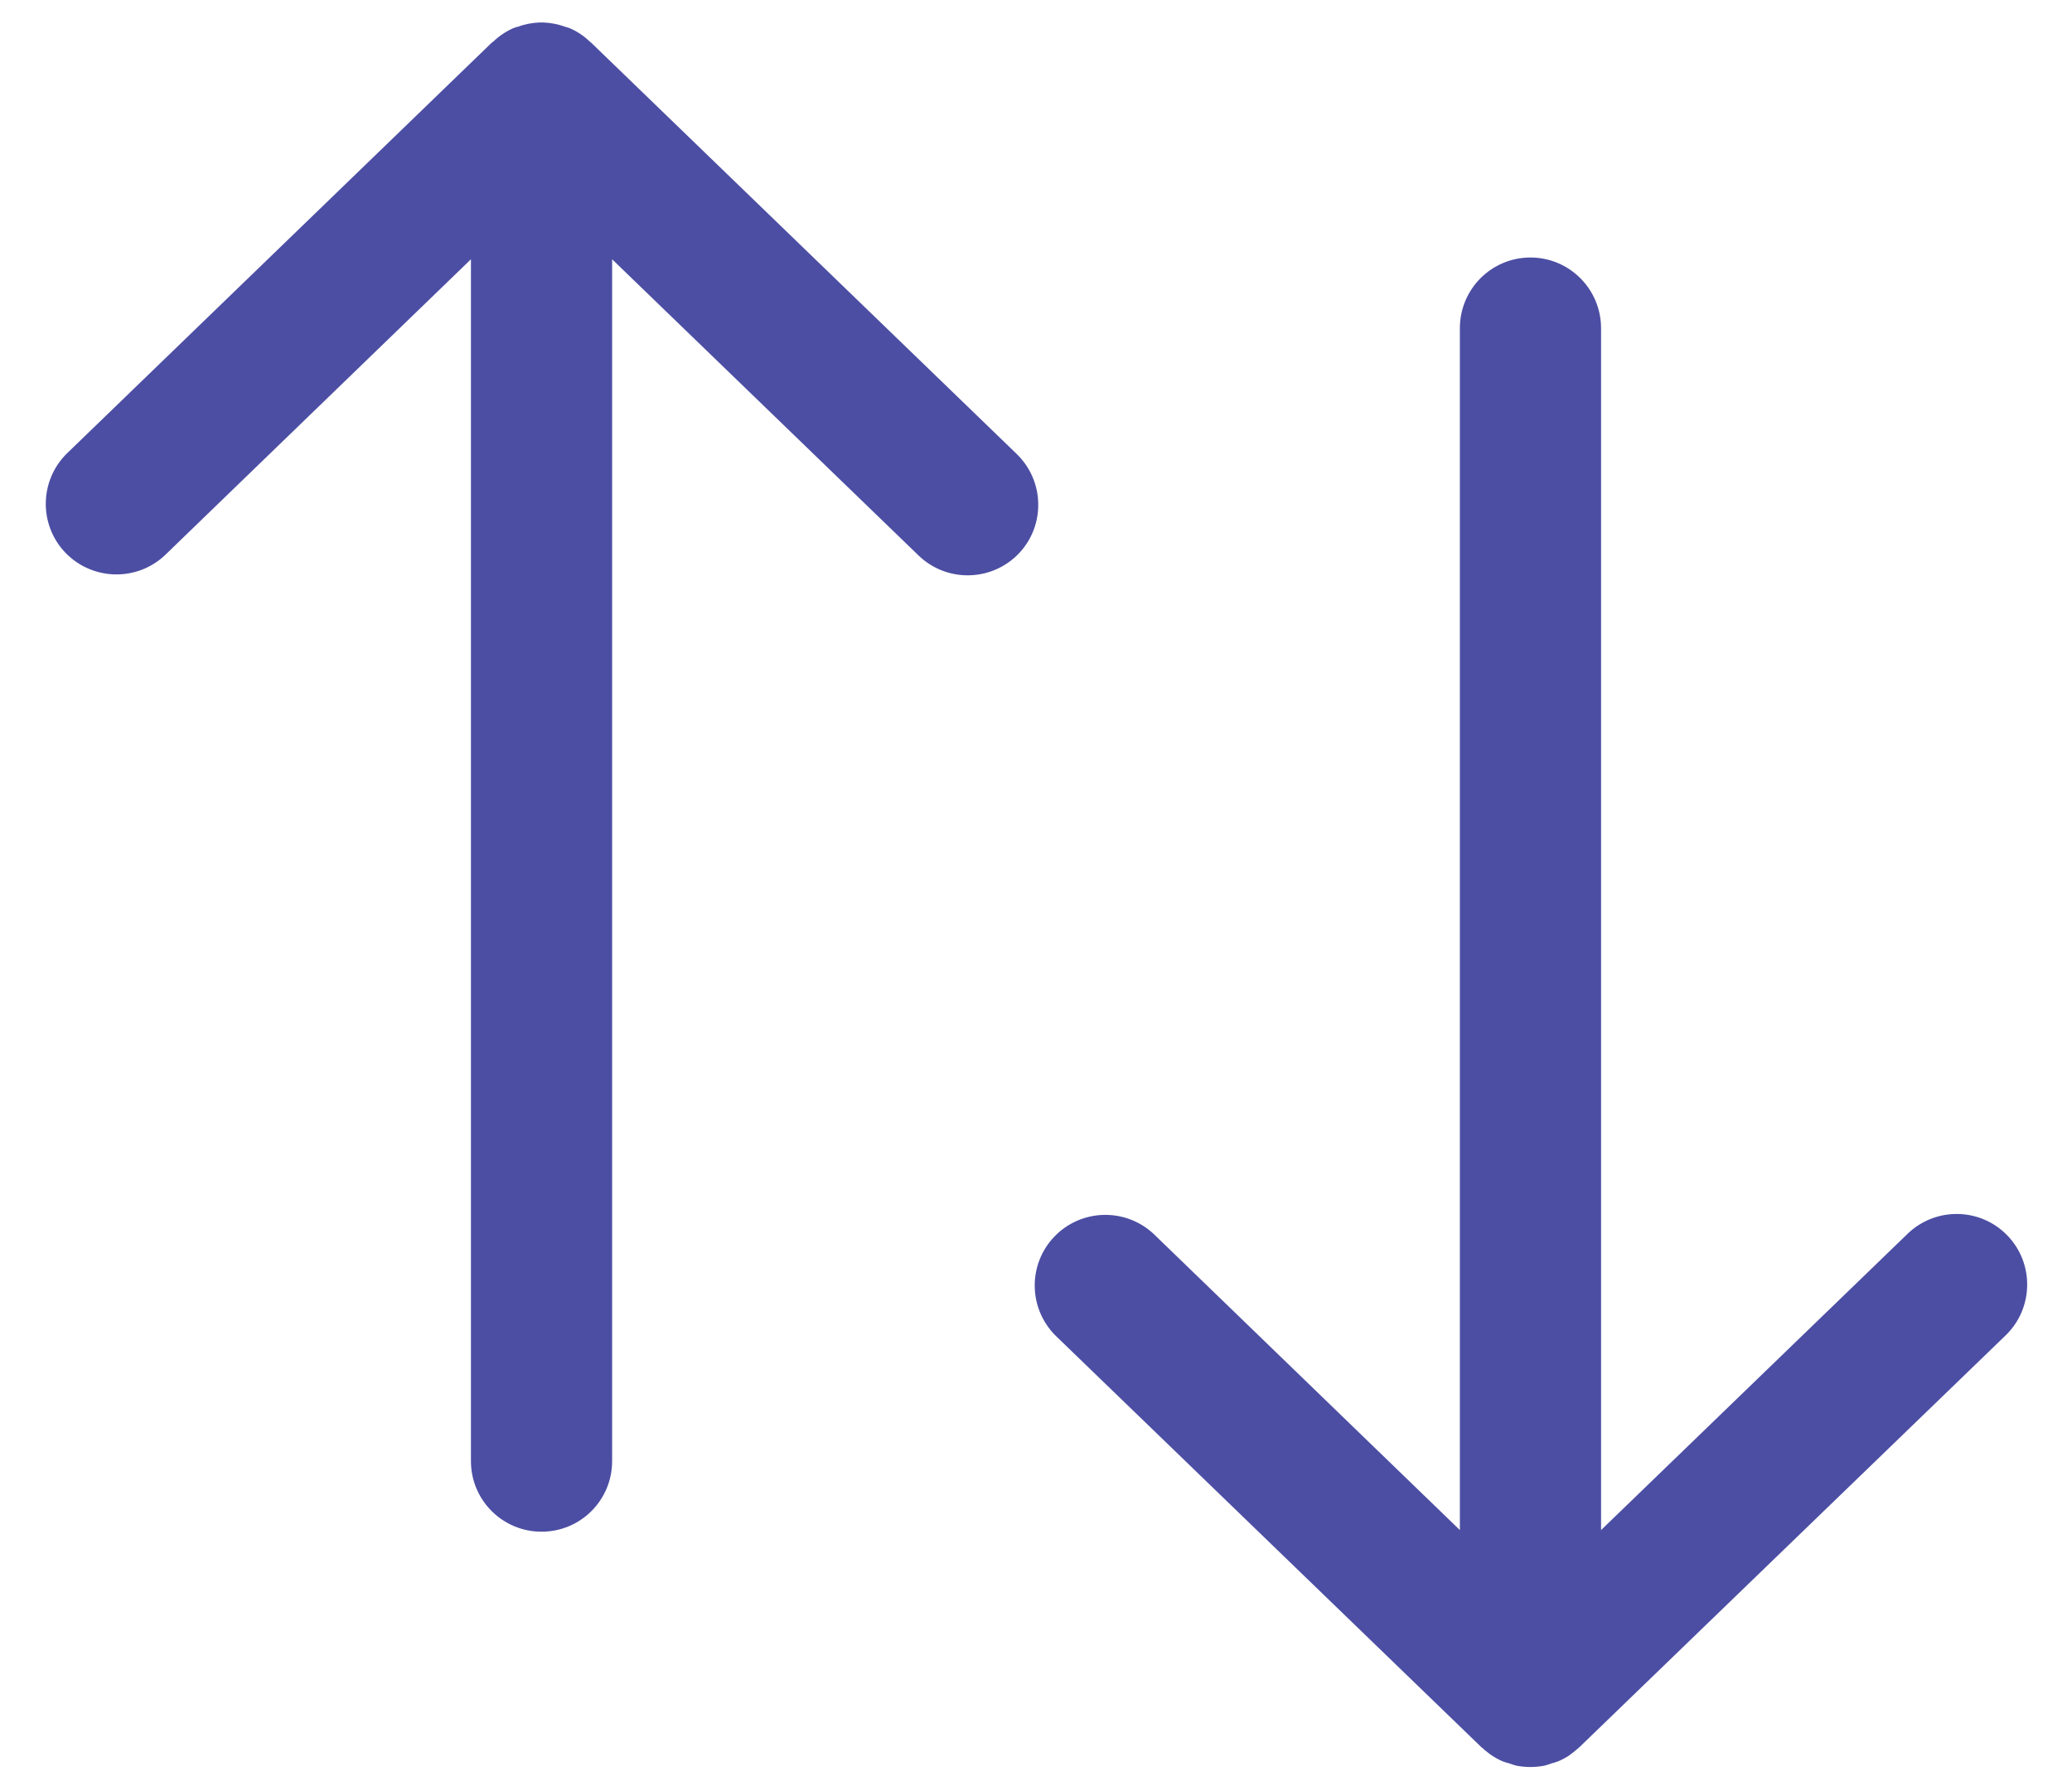
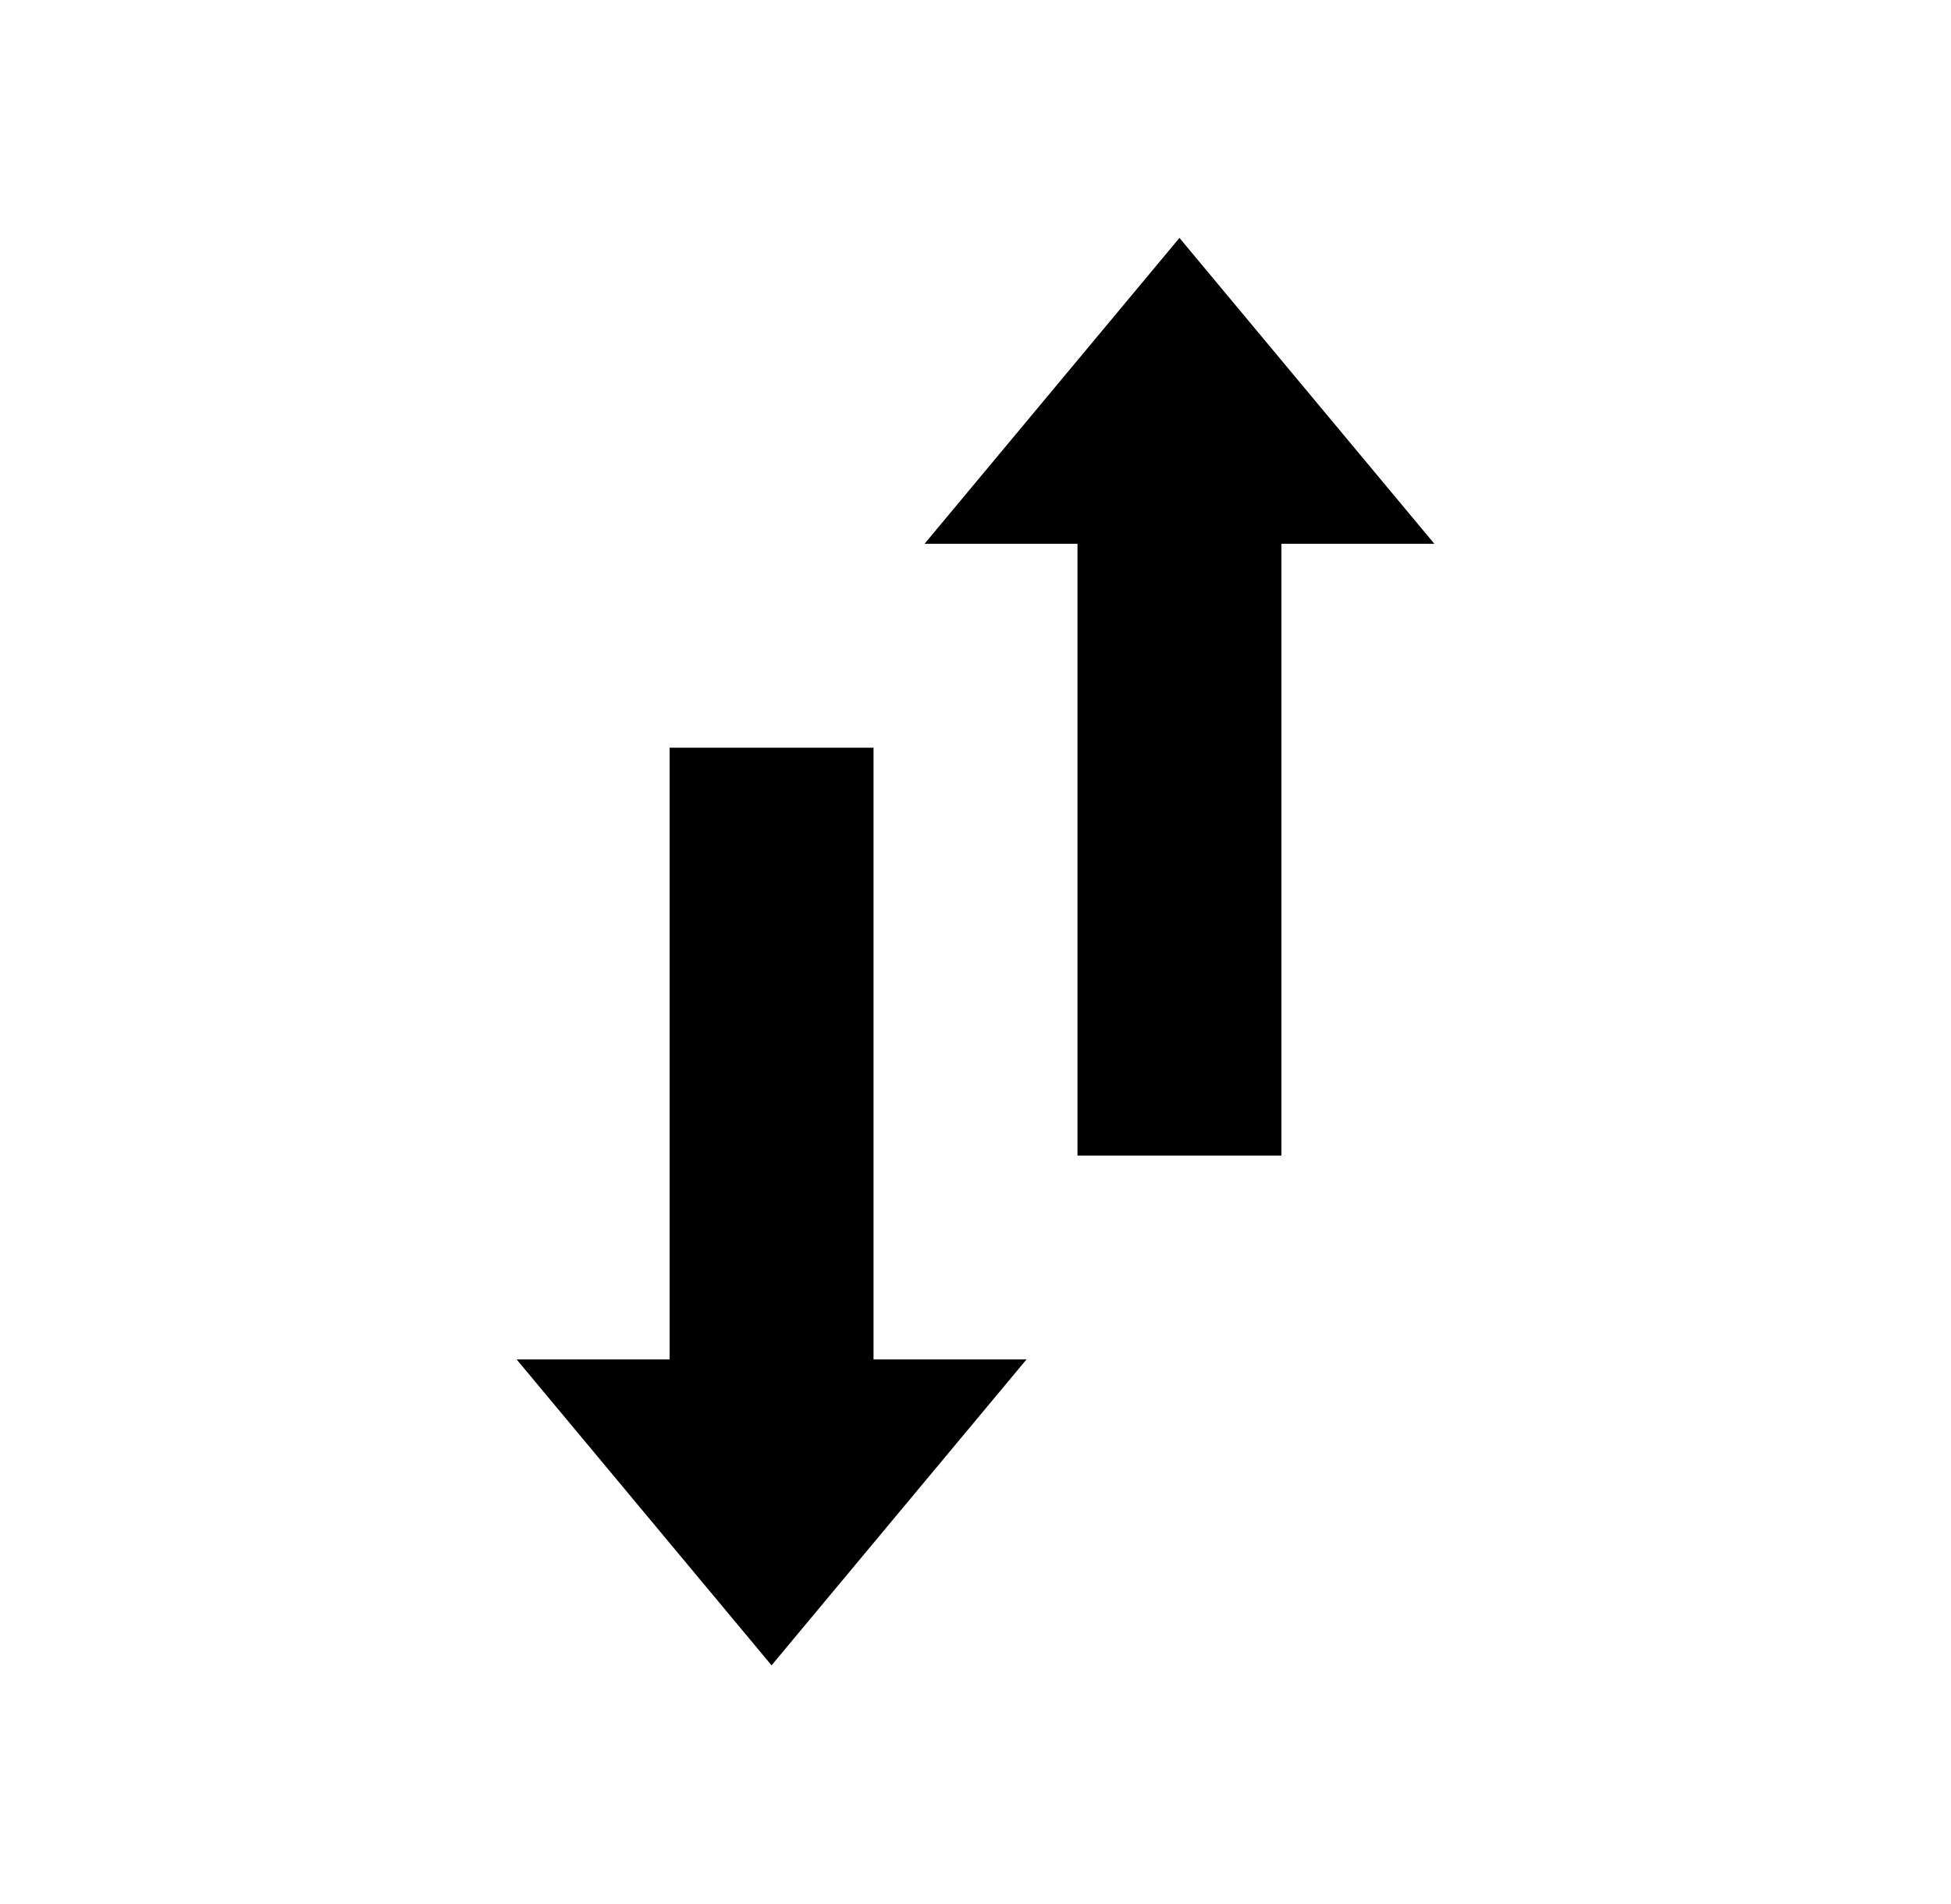
- <svg xmlns="http://www.w3.org/2000/svg" width="14px" height="12px" viewBox="0 0 14 12" version="1.1">
-   <defs />
-   <g id="Rubrix" stroke="none" stroke-width="1" fill="none" fill-rule="evenodd">
-     <g id="Sort-2" transform="translate(-856, -115)" fill="#4C4EA3" fill-rule="nonzero">
-       <g id="Group-10" transform="translate(333, 99)">
-         <g id="noun_sort-by_3323467" transform="translate(523, 16)">
-           <path d="M6.882,3.742 C6.699,3.931 6.397,3.937 6.207,3.754 L4.136,1.752 L4.136,9.873 C4.136,10.137 3.923,10.35 3.659,10.35 C3.396,10.35 3.182,10.137 3.182,9.873 L3.182,1.752 L1.111,3.755 C0.92,3.931 0.624,3.922 0.443,3.736 C0.263,3.549 0.265,3.253 0.448,3.068 L3.321,0.29 L3.327,0.285 L3.332,0.282 C3.372,0.243 3.419,0.212 3.471,0.189 C3.475,0.189 3.479,0.187 3.482,0.185 C3.486,0.184 3.491,0.183 3.495,0.182 C3.543,0.164 3.593,0.154 3.644,0.152 L3.652,0.152 L3.658,0.152 L3.664,0.152 C3.667,0.152 3.67,0.152 3.672,0.152 C3.723,0.154 3.774,0.164 3.822,0.182 C3.825,0.182 3.829,0.184 3.833,0.185 C3.837,0.187 3.841,0.187 3.844,0.189 L3.846,0.189 C3.898,0.211 3.945,0.242 3.985,0.281 L3.989,0.284 L3.995,0.289 L6.869,3.067 C6.96,3.155 7.013,3.275 7.015,3.402 C7.018,3.528 6.97,3.651 6.882,3.742 Z M13.564,8.349 C13.381,8.159 13.079,8.154 12.889,8.337 L10.818,10.339 L10.818,2.218 C10.818,1.954 10.604,1.74 10.341,1.74 C10.077,1.74 9.864,1.954 9.864,2.218 L9.864,10.339 L7.793,8.336 C7.602,8.16 7.306,8.168 7.125,8.355 C6.945,8.542 6.947,8.838 7.13,9.023 L10.003,11.8 L10.009,11.806 C10.009,11.807 10.012,11.808 10.014,11.809 C10.029,11.824 10.046,11.837 10.063,11.85 C10.067,11.852 10.07,11.856 10.074,11.858 C10.1,11.876 10.127,11.891 10.156,11.903 L10.163,11.905 C10.165,11.906 10.168,11.907 10.171,11.908 C10.18,11.911 10.19,11.913 10.199,11.916 C10.215,11.922 10.23,11.927 10.246,11.931 C10.308,11.943 10.373,11.943 10.435,11.931 C10.453,11.926 10.471,11.921 10.488,11.914 C10.495,11.912 10.503,11.911 10.51,11.908 C10.513,11.907 10.516,11.906 10.518,11.905 L10.525,11.903 C10.554,11.891 10.582,11.876 10.608,11.858 L10.614,11.853 C10.633,11.839 10.651,11.825 10.668,11.809 L10.672,11.806 L10.678,11.8 L13.552,9.023 C13.741,8.84 13.746,8.538 13.564,8.349 Z" id="Shape" />
-         </g>
-       </g>
-     </g>
-   </g>
+ <svg xmlns="http://www.w3.org/2000/svg" width="41" height="40" viewBox="0 0 41 40" fill="none">
+   <path d="M21.572 28.571H18.357L18.357 15.714H14.072L14.072 28.571H10.857L16.214 35L21.572 28.571Z" fill="black" />
+   <path d="M30.143 11.429H26.929L26.929 24.286H22.643L22.643 11.429H19.429L24.786 5L30.143 11.429Z" fill="black" />
</svg>
